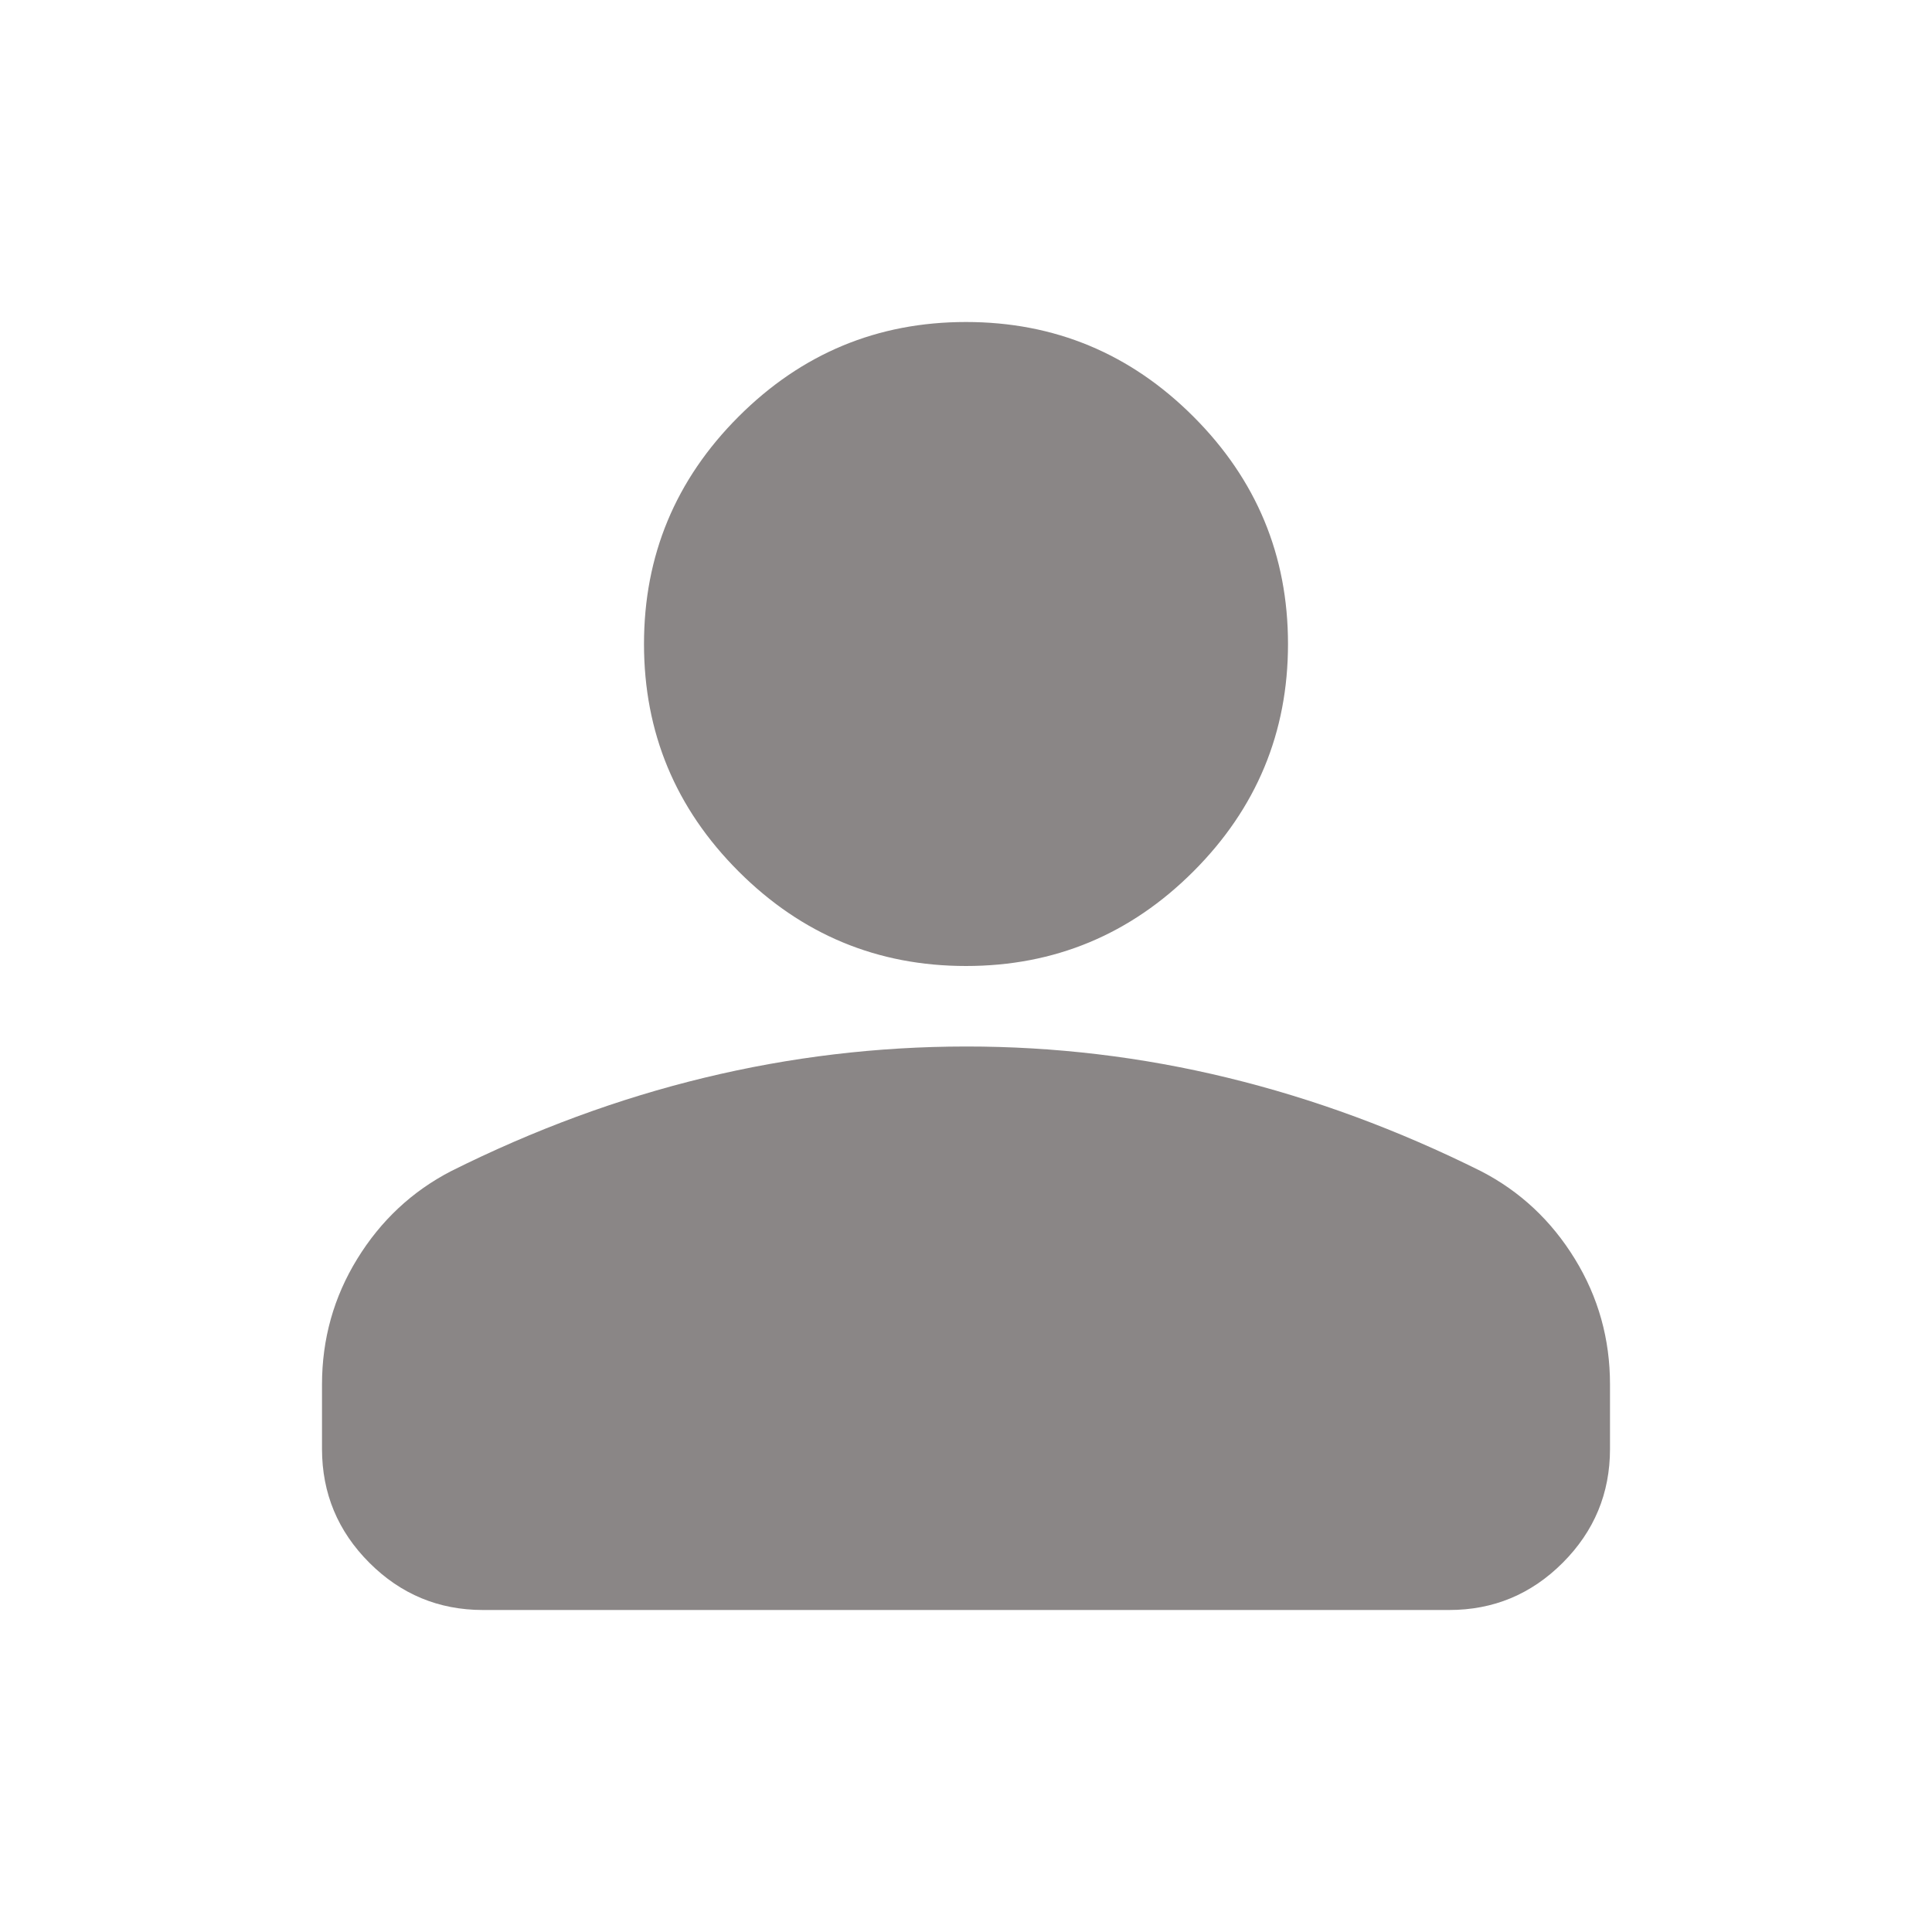
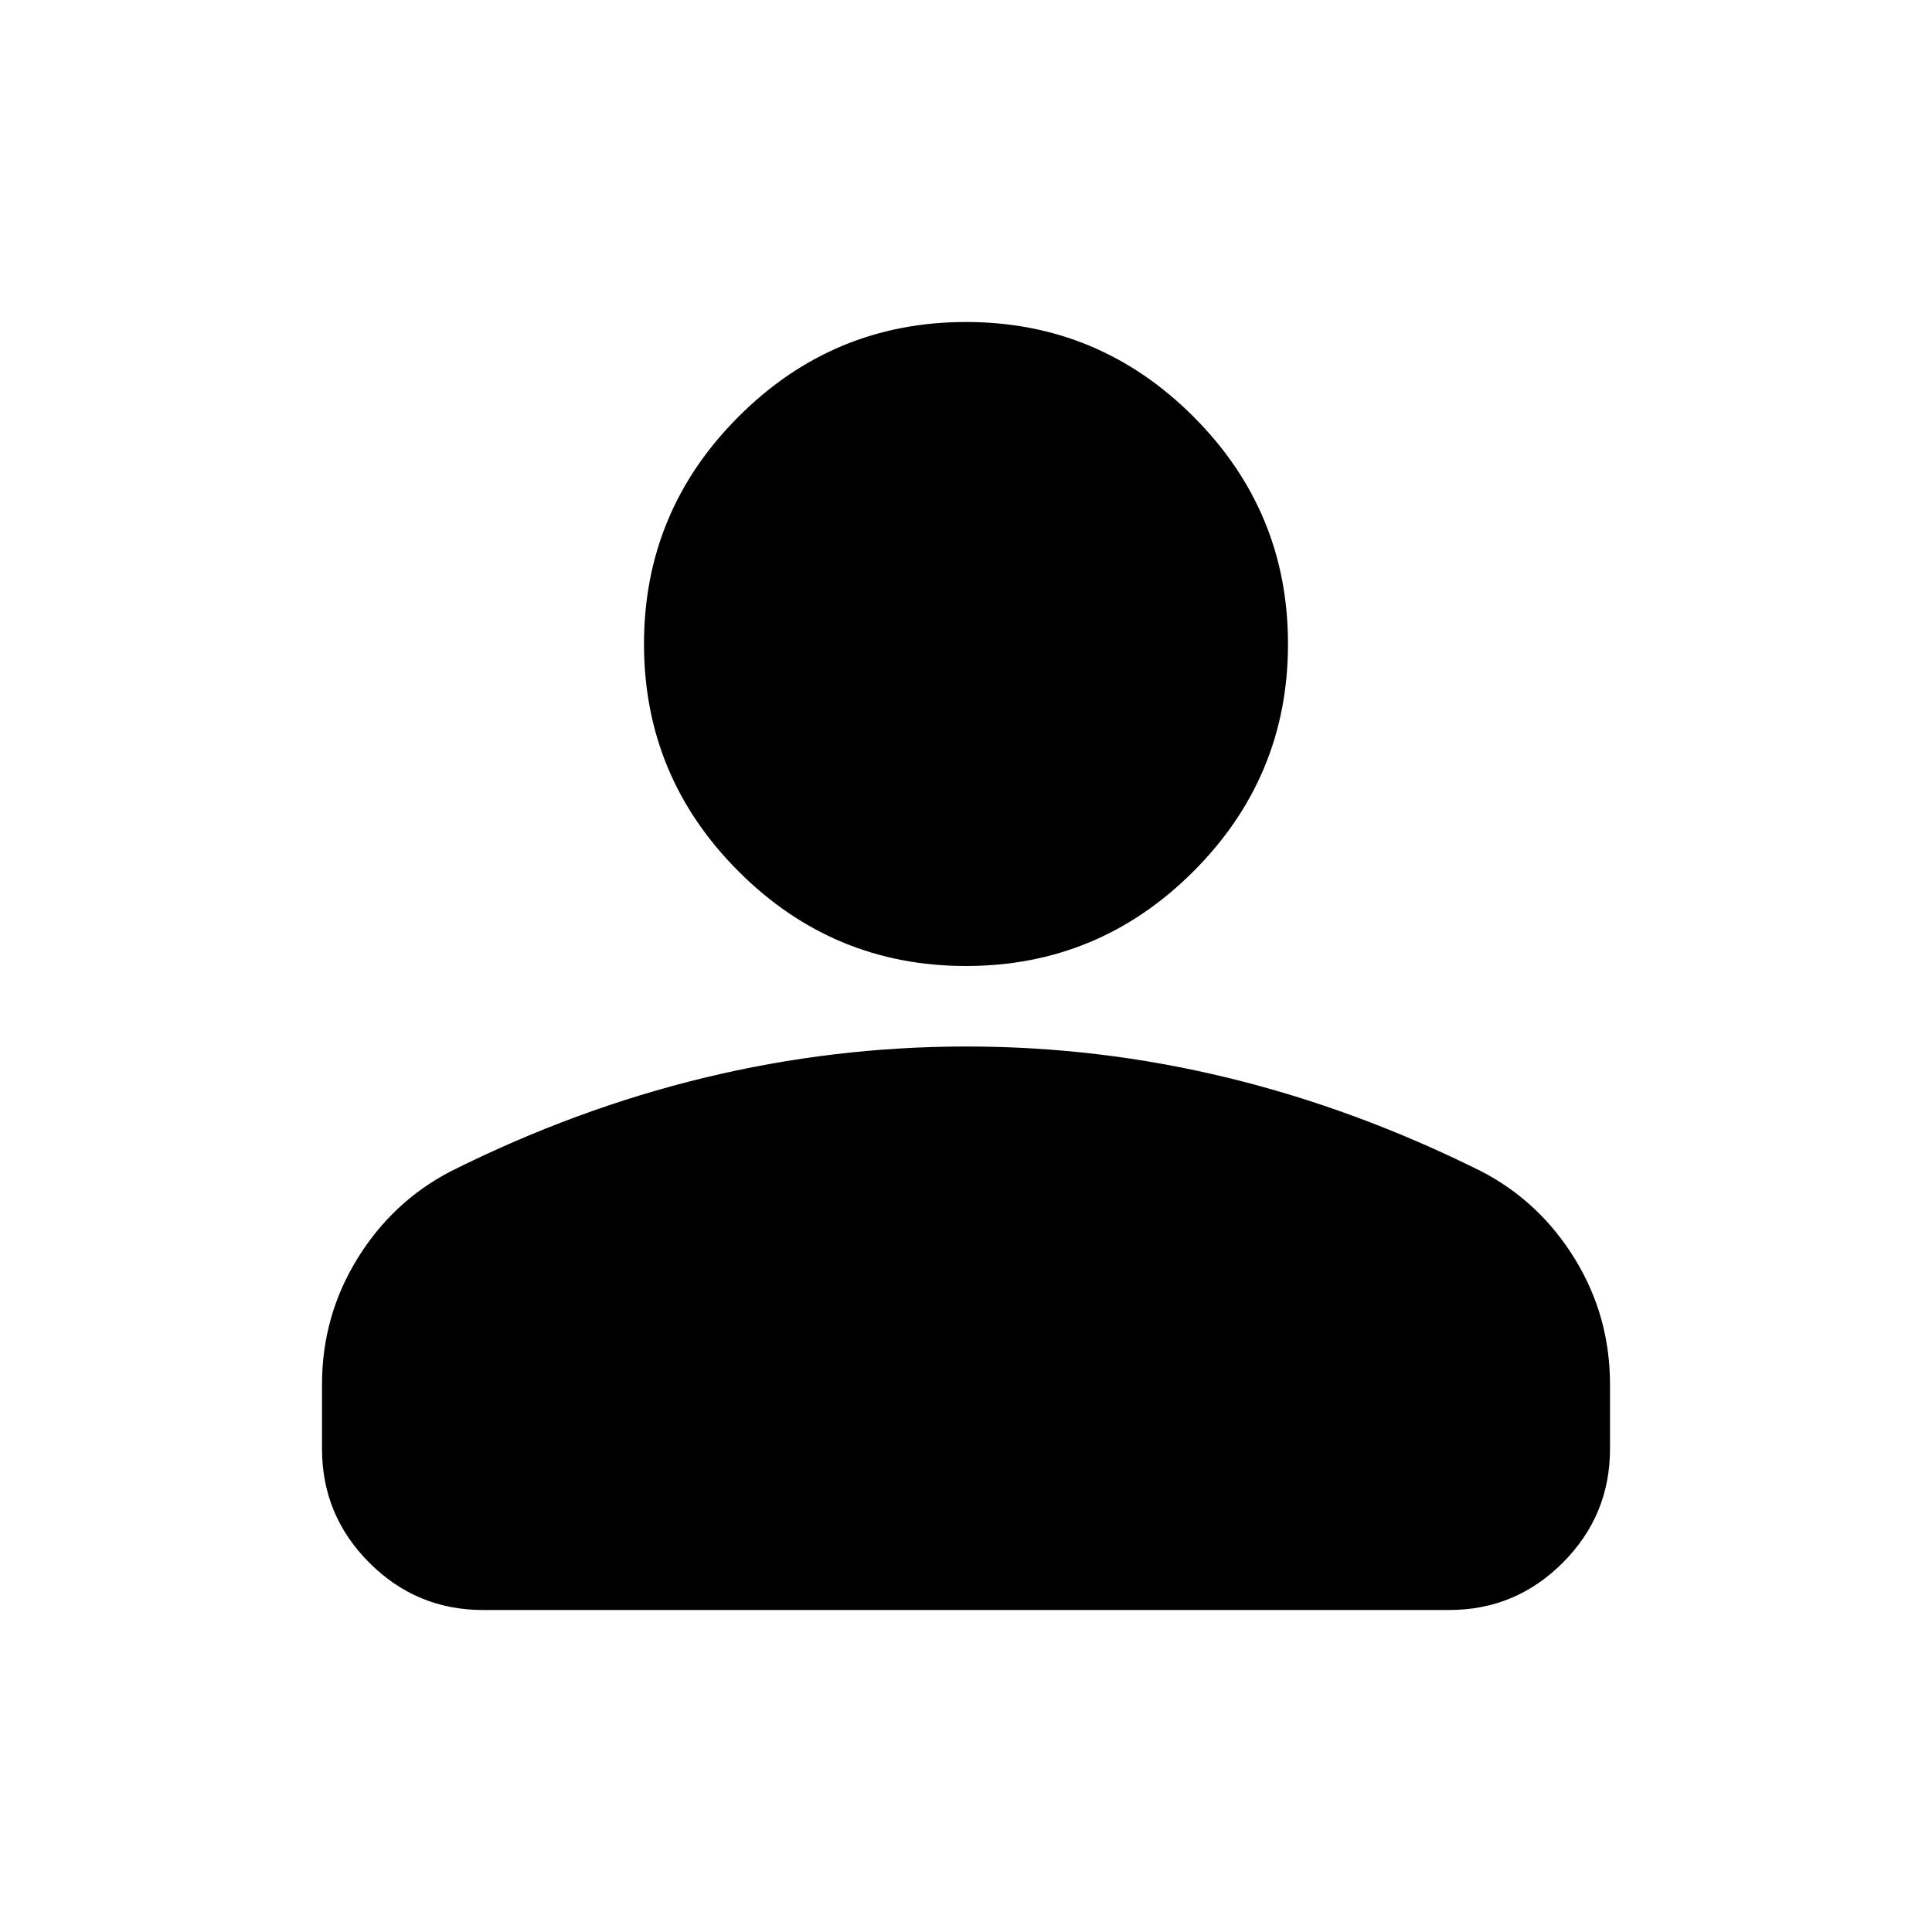
<svg xmlns="http://www.w3.org/2000/svg" width="24" height="24" viewBox="0 0 24 24">
-   <path fill="rgb(138, 134, 134)" d="M12 12q-1.65 0-2.825-1.175T8 8t1.175-2.825T12 4t2.825 1.175T16 8t-1.175 2.825T12 12m-8 6v-.8q0-.85.438-1.562T5.6 14.55q1.55-.775 3.15-1.162T12 13t3.25.388t3.15 1.162q.725.375 1.163 1.088T20 17.2v.8q0 .825-.587 1.413T18 20H6q-.825 0-1.412-.587T4 18" />
+   <path fill="currentColor" d="M12 12q-1.65 0-2.825-1.175T8 8t1.175-2.825T12 4t2.825 1.175T16 8t-1.175 2.825T12 12m-8 6v-.8q0-.85.438-1.562T5.6 14.55q1.55-.775 3.15-1.162T12 13t3.25.388t3.15 1.162q.725.375 1.163 1.088T20 17.2v.8q0 .825-.587 1.413T18 20H6q-.825 0-1.412-.587T4 18" />
</svg>
